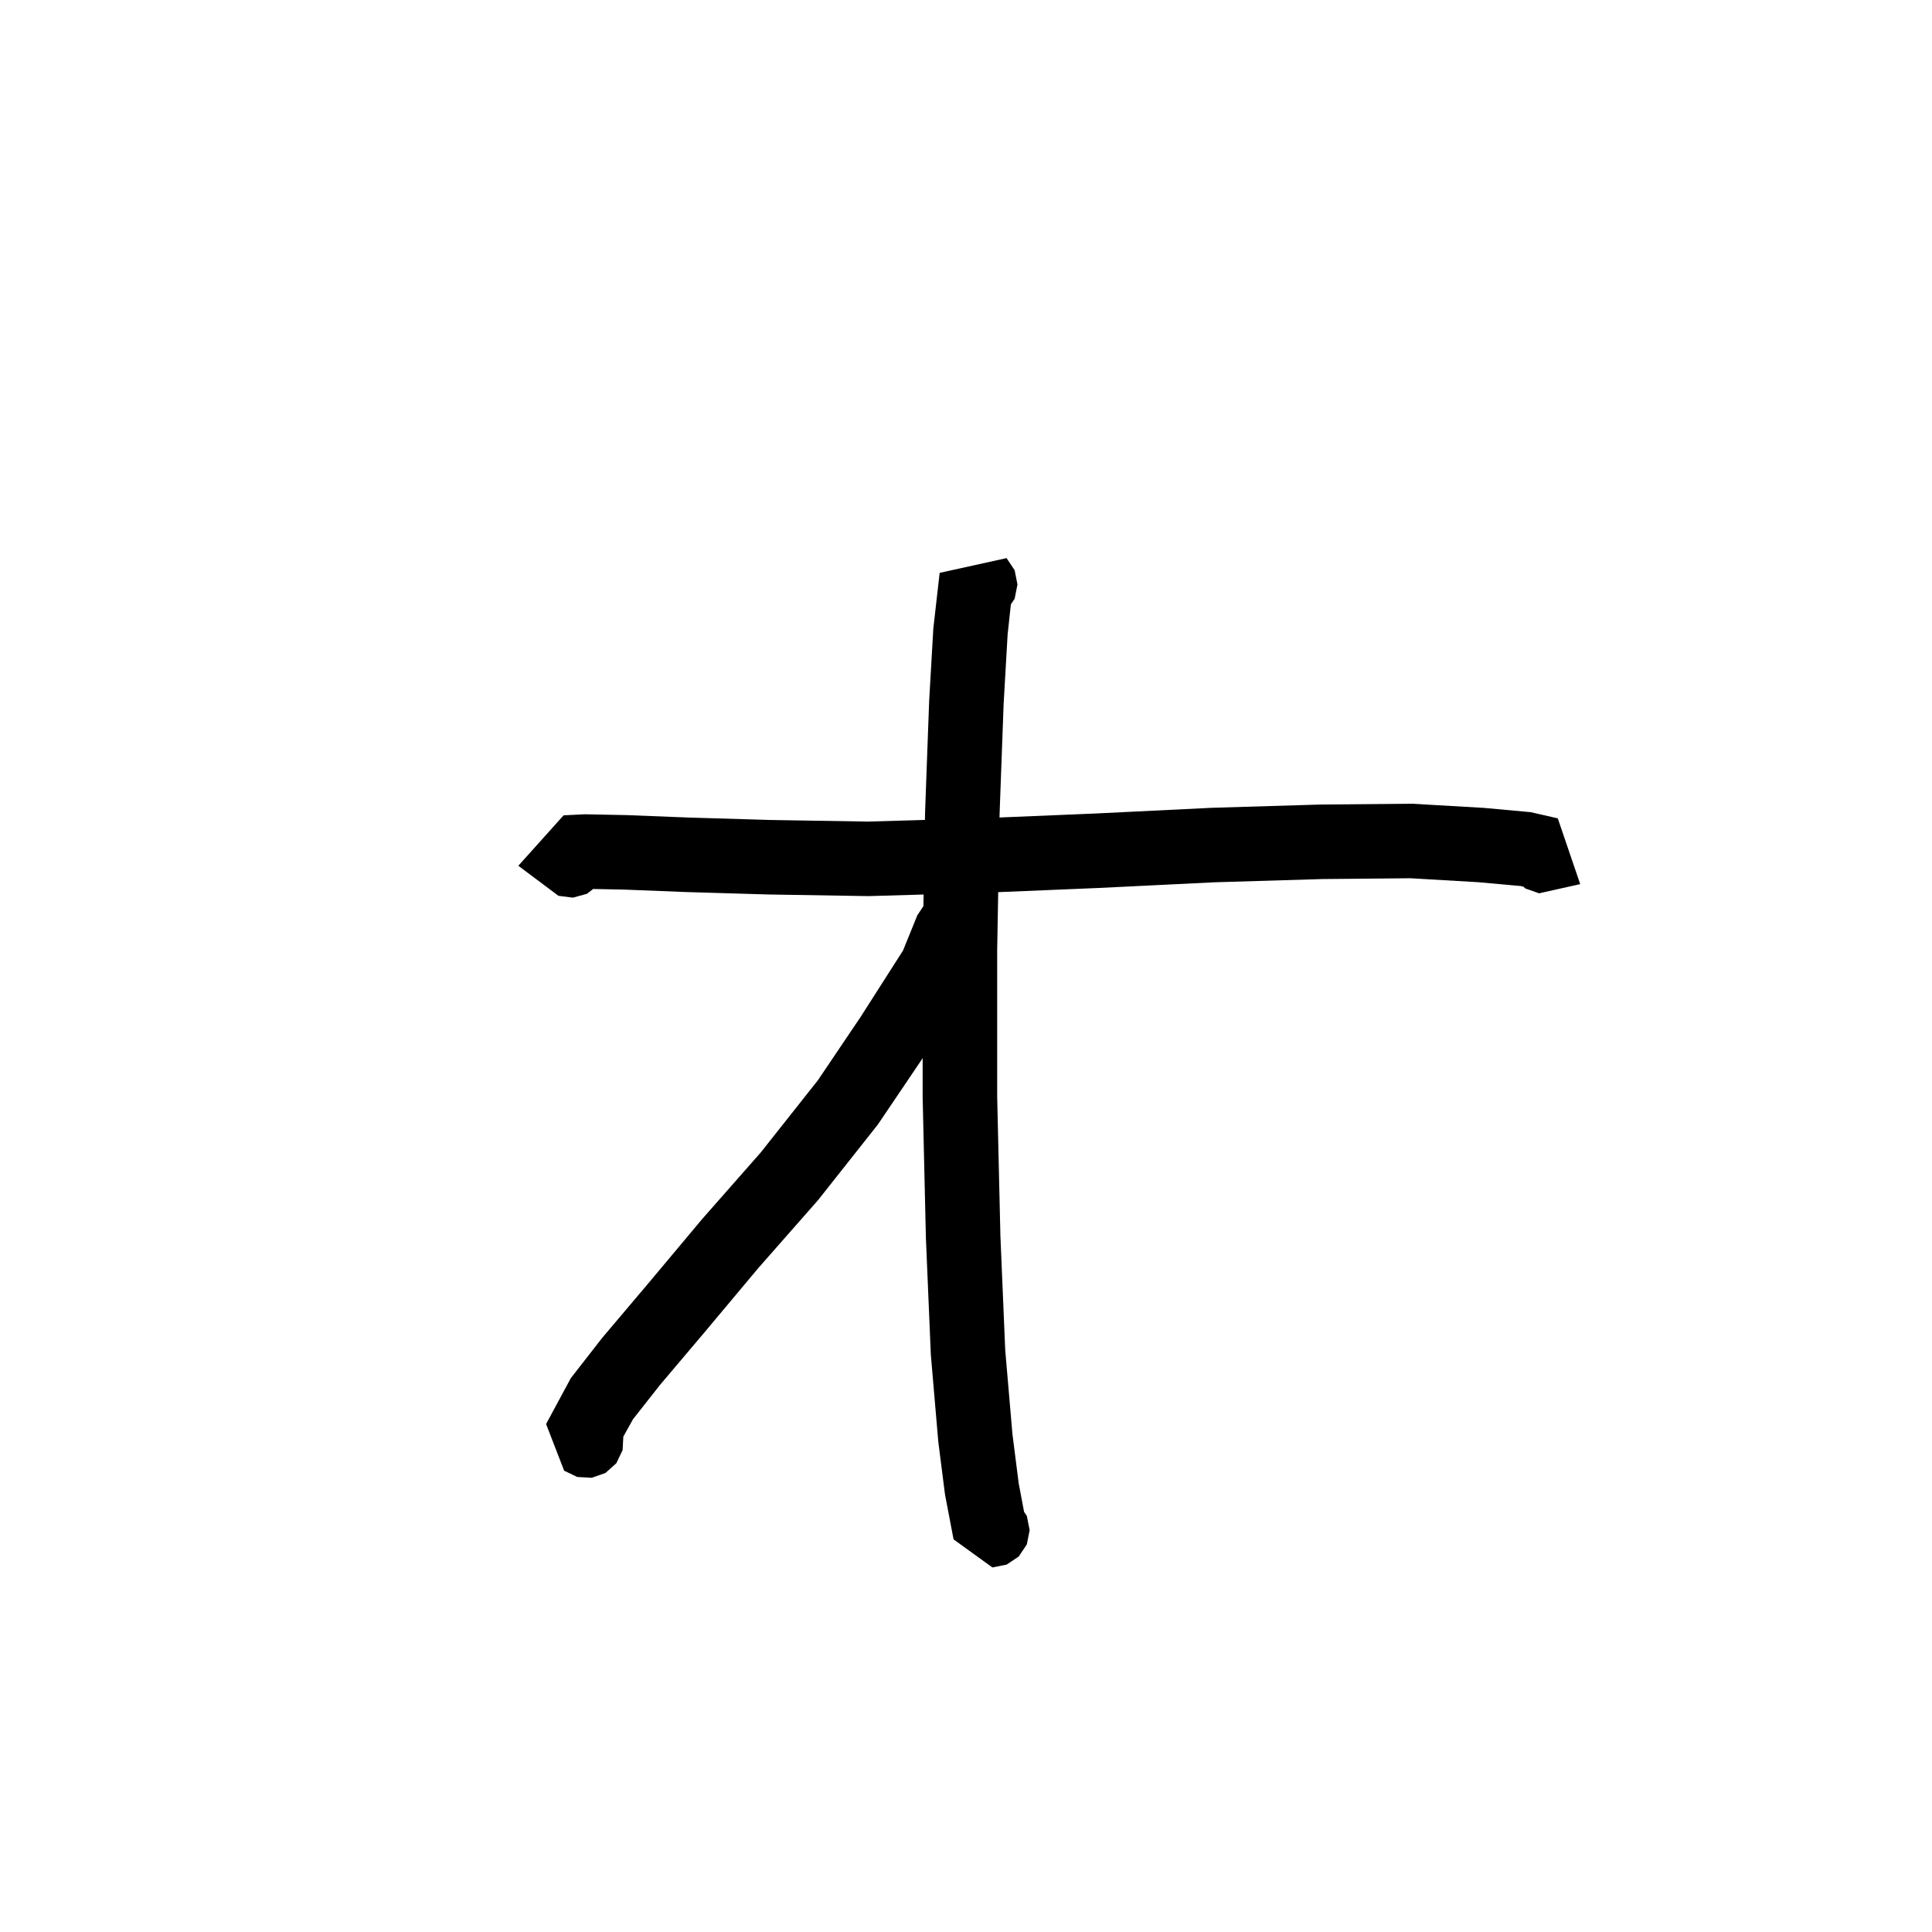
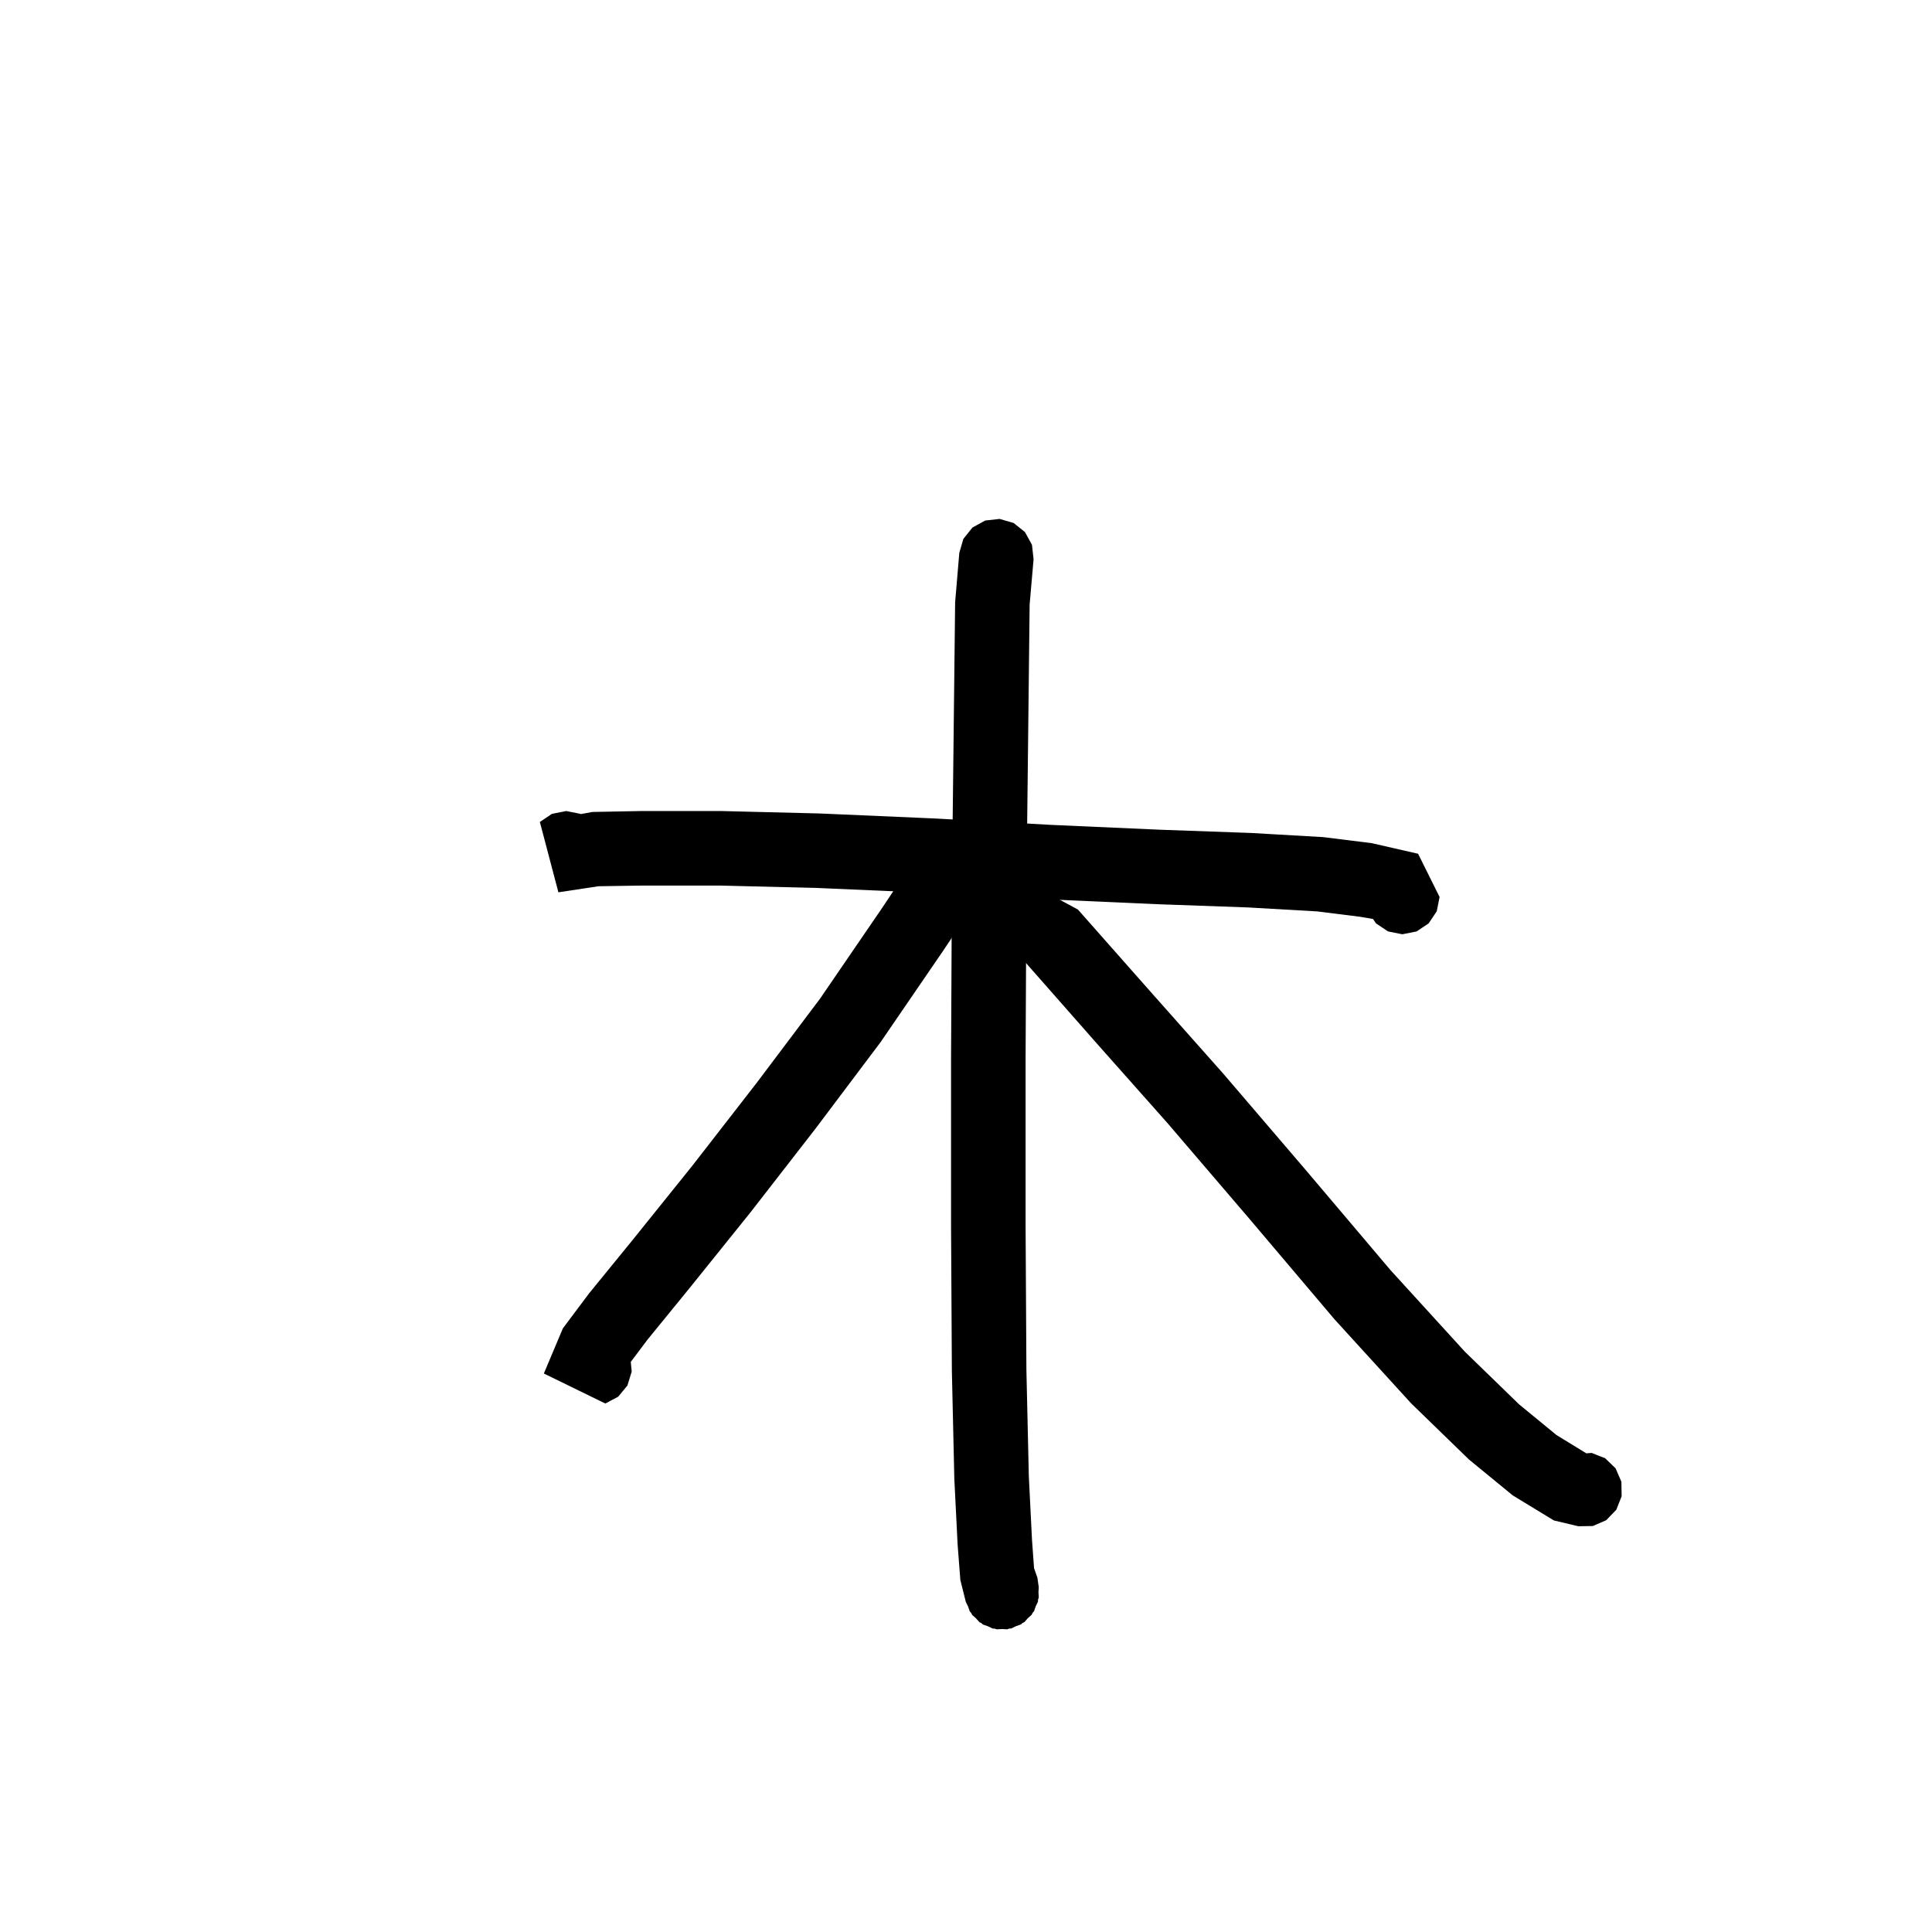
<svg xmlns="http://www.w3.org/2000/svg" viewBox="0 0 300 300" width="300" height="300">
-   <path d="M 90.38 128.123 L 91.572 131.11 L 88.828 138.103 L 90.819 138.014 L 96.938 138.137 L 106.506 138.515 L 119.303 138.895 L 134.855 139.148 L 152.411 138.641 L 170.619 137.882 L 188.613 137.001 L 205.266 136.5 L 219.021 136.374 L 229.57 136.991 L 236.133 137.583 L 238.487 138.136 L 237.189 129.101 L 240.629 127.254 L 238.375 127.377 L 236.339 128.354 L 234.831 130.035 L 234.082 132.165 L 234.205 134.419 L 235.181 136.455 L 236.862 137.963 L 238.993 138.712 L 245.374 137.285 L 241.891 127.074 L 237.691 126.114 L 230.388 125.446 L 219.256 124.802 L 205.029 124.928 L 188.152 125.436 L 170.095 126.32 L 152.001 127.074 L 134.766 127.575 L 119.562 127.324 L 106.898 126.947 L 97.305 126.569 L 90.819 126.44 L 87.517 126.603 L 80.486 134.436 L 86.72 139.103 L 88.961 139.386 L 91.138 138.79 L 92.922 137.405 L 94.04 135.443 L 94.323 133.203 L 93.726 131.025 L 92.342 129.242 Z" fill="black" fill-rule="nonzero" />
-   <path d="M 156.298 86.664 L 145.909 88.954 L 144.925 97.606 L 144.282 108.774 L 143.648 126.025 L 143.268 147.429 L 143.268 170.359 L 143.775 192.284 L 144.539 210.351 L 145.692 223.818 L 146.739 232.063 L 148.069 239.034 L 154.097 243.392 L 156.311 242.952 L 158.189 241.697 L 159.443 239.82 L 159.884 237.605 L 159.443 235.39 L 158.189 233.513 L 156.311 232.259 L 154.097 231.818 L 159.284 236.176 L 158.177 230.29 L 157.207 222.653 L 156.091 209.649 L 155.343 191.917 L 154.841 170.229 L 154.841 147.529 L 155.218 126.328 L 155.844 109.293 L 156.462 98.529 L 157.243 91.299 L 148.114 94.848 L 149.991 96.103 L 152.206 96.543 L 154.42 96.103 L 156.298 94.848 L 157.552 92.971 L 157.993 90.756 L 157.552 88.542 Z" fill="black" fill-rule="nonzero" />
-   <path d="M 142.447 142.115 L 140.216 147.607 L 133.627 157.919 L 127.001 167.744 L 118.138 178.942 L 108.992 189.339 L 100.509 199.468 L 93.529 207.718 L 88.643 213.987 L 84.796 221.123 L 87.599 228.369 L 89.635 229.345 L 91.89 229.468 L 94.02 228.719 L 95.701 227.212 L 96.677 225.176 L 96.8 222.921 L 96.051 220.791 L 94.544 219.11 L 95.667 225.095 L 98.289 220.383 L 102.48 215.055 L 109.365 206.919 L 117.772 196.88 L 127.03 186.352 L 136.319 174.609 L 143.305 164.266 L 150.33 153.234 L 153.141 146.54 L 153.581 144.326 L 153.14 142.111 L 151.885 140.234 L 150.007 138.98 L 147.792 138.541 L 145.578 138.982 L 143.701 140.237 Z" fill="black" fill-rule="nonzero" />
+   <path d="M 83.828 127.631 L 86.709 138.558 L 92.932 137.616 L 99.68 137.51 L 111.79 137.509 L 126.921 137.884 L 144.232 138.637 L 162.632 139.645 L 179.703 140.404 L 193.793 140.907 L 204.537 141.523 L 211.156 142.351 L 215.305 143.059 L 211.965 139.286 L 212.406 141.5 L 213.66 143.378 L 215.538 144.632 L 217.752 145.073 L 219.967 144.632 L 221.844 143.378 L 223.099 141.5 L 223.539 139.286 L 220.199 132.571 L 213.004 130.926 L 205.505 129.99 L 194.316 129.345 L 180.171 128.84 L 163.208 128.086 L 144.802 127.077 L 127.323 126.317 L 111.949 125.936 L 99.605 125.936 L 91.984 126.081 L 87.03 126.988 L 92.012 135.815 L 93.267 133.937 L 93.707 131.723 L 93.267 129.508 L 92.012 127.631 L 90.135 126.376 L 87.92 125.936 L 85.706 126.376 Z" fill="black" fill-rule="nonzero" />
+   <path d="M 148.961 85.85 L 148.312 93.526 L 148.058 116.027 L 147.806 138.106 L 147.679 164.356 L 147.679 190.351 L 147.806 212.848 L 148.187 229.603 L 148.698 239.833 L 149.122 245.343 L 149.969 248.733 L 150.955 250.764 L 152.644 252.263 L 154.778 253.002 L 157.031 252.868 L 159.063 251.881 L 160.561 250.192 L 161.3 248.059 L 161.166 245.805 L 160.584 243.732 L 160.252 239.159 L 159.754 229.221 L 159.379 212.698 L 159.253 190.321 L 159.253 164.384 L 159.379 138.197 L 159.631 116.158 L 159.881 93.869 L 160.493 86.839 L 160.243 84.595 L 159.153 82.617 L 157.39 81.207 L 155.221 80.579 L 152.977 80.828 L 150.999 81.918 L 149.589 83.681 Z M 161.296 246.451 L 161.086 244.98 L 160.337 242.85 L 158.829 241.169 L 156.793 240.192 L 154.539 240.069 L 152.409 240.819 L 150.728 242.326 L 149.751 244.362 L 149.628 246.617 L 149.838 248.087 L 150.588 250.217 L 152.095 251.899 L 154.131 252.875 L 156.386 252.998 L 158.516 252.248 L 160.197 250.741 L 161.173 248.705 Z" fill="black" fill-rule="nonzero" />
+   <path d="M 143.609 131.034 L 136.91 141.083 L 127.336 155.072 L 117.482 168.166 L 107.454 181.077 L 98.169 192.621 L 91.447 200.865 L 87.402 206.269 L 84.45 213.277 L 93.995 217.938 L 95.989 216.88 L 97.427 215.139 L 98.089 212.98 L 97.875 210.732 L 96.817 208.737 L 95.076 207.3 L 92.917 206.638 L 90.669 206.852 L 96.013 212.774 L 97.01 212.722 L 100.527 208.042 L 107.167 199.9 L 116.537 188.25 L 126.677 175.195 L 136.74 161.819 L 146.494 147.572 L 153.239 137.454 L 154.101 135.367 L 154.099 133.109 L 153.233 131.024 L 151.634 129.429 L 149.547 128.567 L 147.289 128.569 L 145.204 129.435 Z" fill="black" fill-rule="nonzero" />
+   <path d="M 157.305 148.934 L 159.301 149.523 L 170.309 162.028 L 181.244 174.346 L 193.934 189.171 L 207.223 204.864 L 219.121 217.912 L 228.107 226.638 L 234.909 232.212 L 241.282 236.092 L 245.078 236.996 L 247.336 236.959 L 249.407 236.061 L 250.978 234.438 L 251.807 232.338 L 251.77 230.08 L 250.871 228.008 L 249.249 226.438 L 247.149 225.609 L 246.323 225.673 L 241.687 222.83 L 235.885 218.068 L 227.476 209.903 L 215.928 197.237 L 202.747 181.669 L 189.974 166.747 L 178.977 154.358 L 167.379 141.234 L 162.233 138.461 L 160.042 137.917 L 157.809 138.253 L 155.874 139.417 L 154.533 141.233 L 153.988 143.425 L 154.324 145.658 L 155.489 147.592 Z" fill="black" fill-rule="nonzero" />
</svg>
